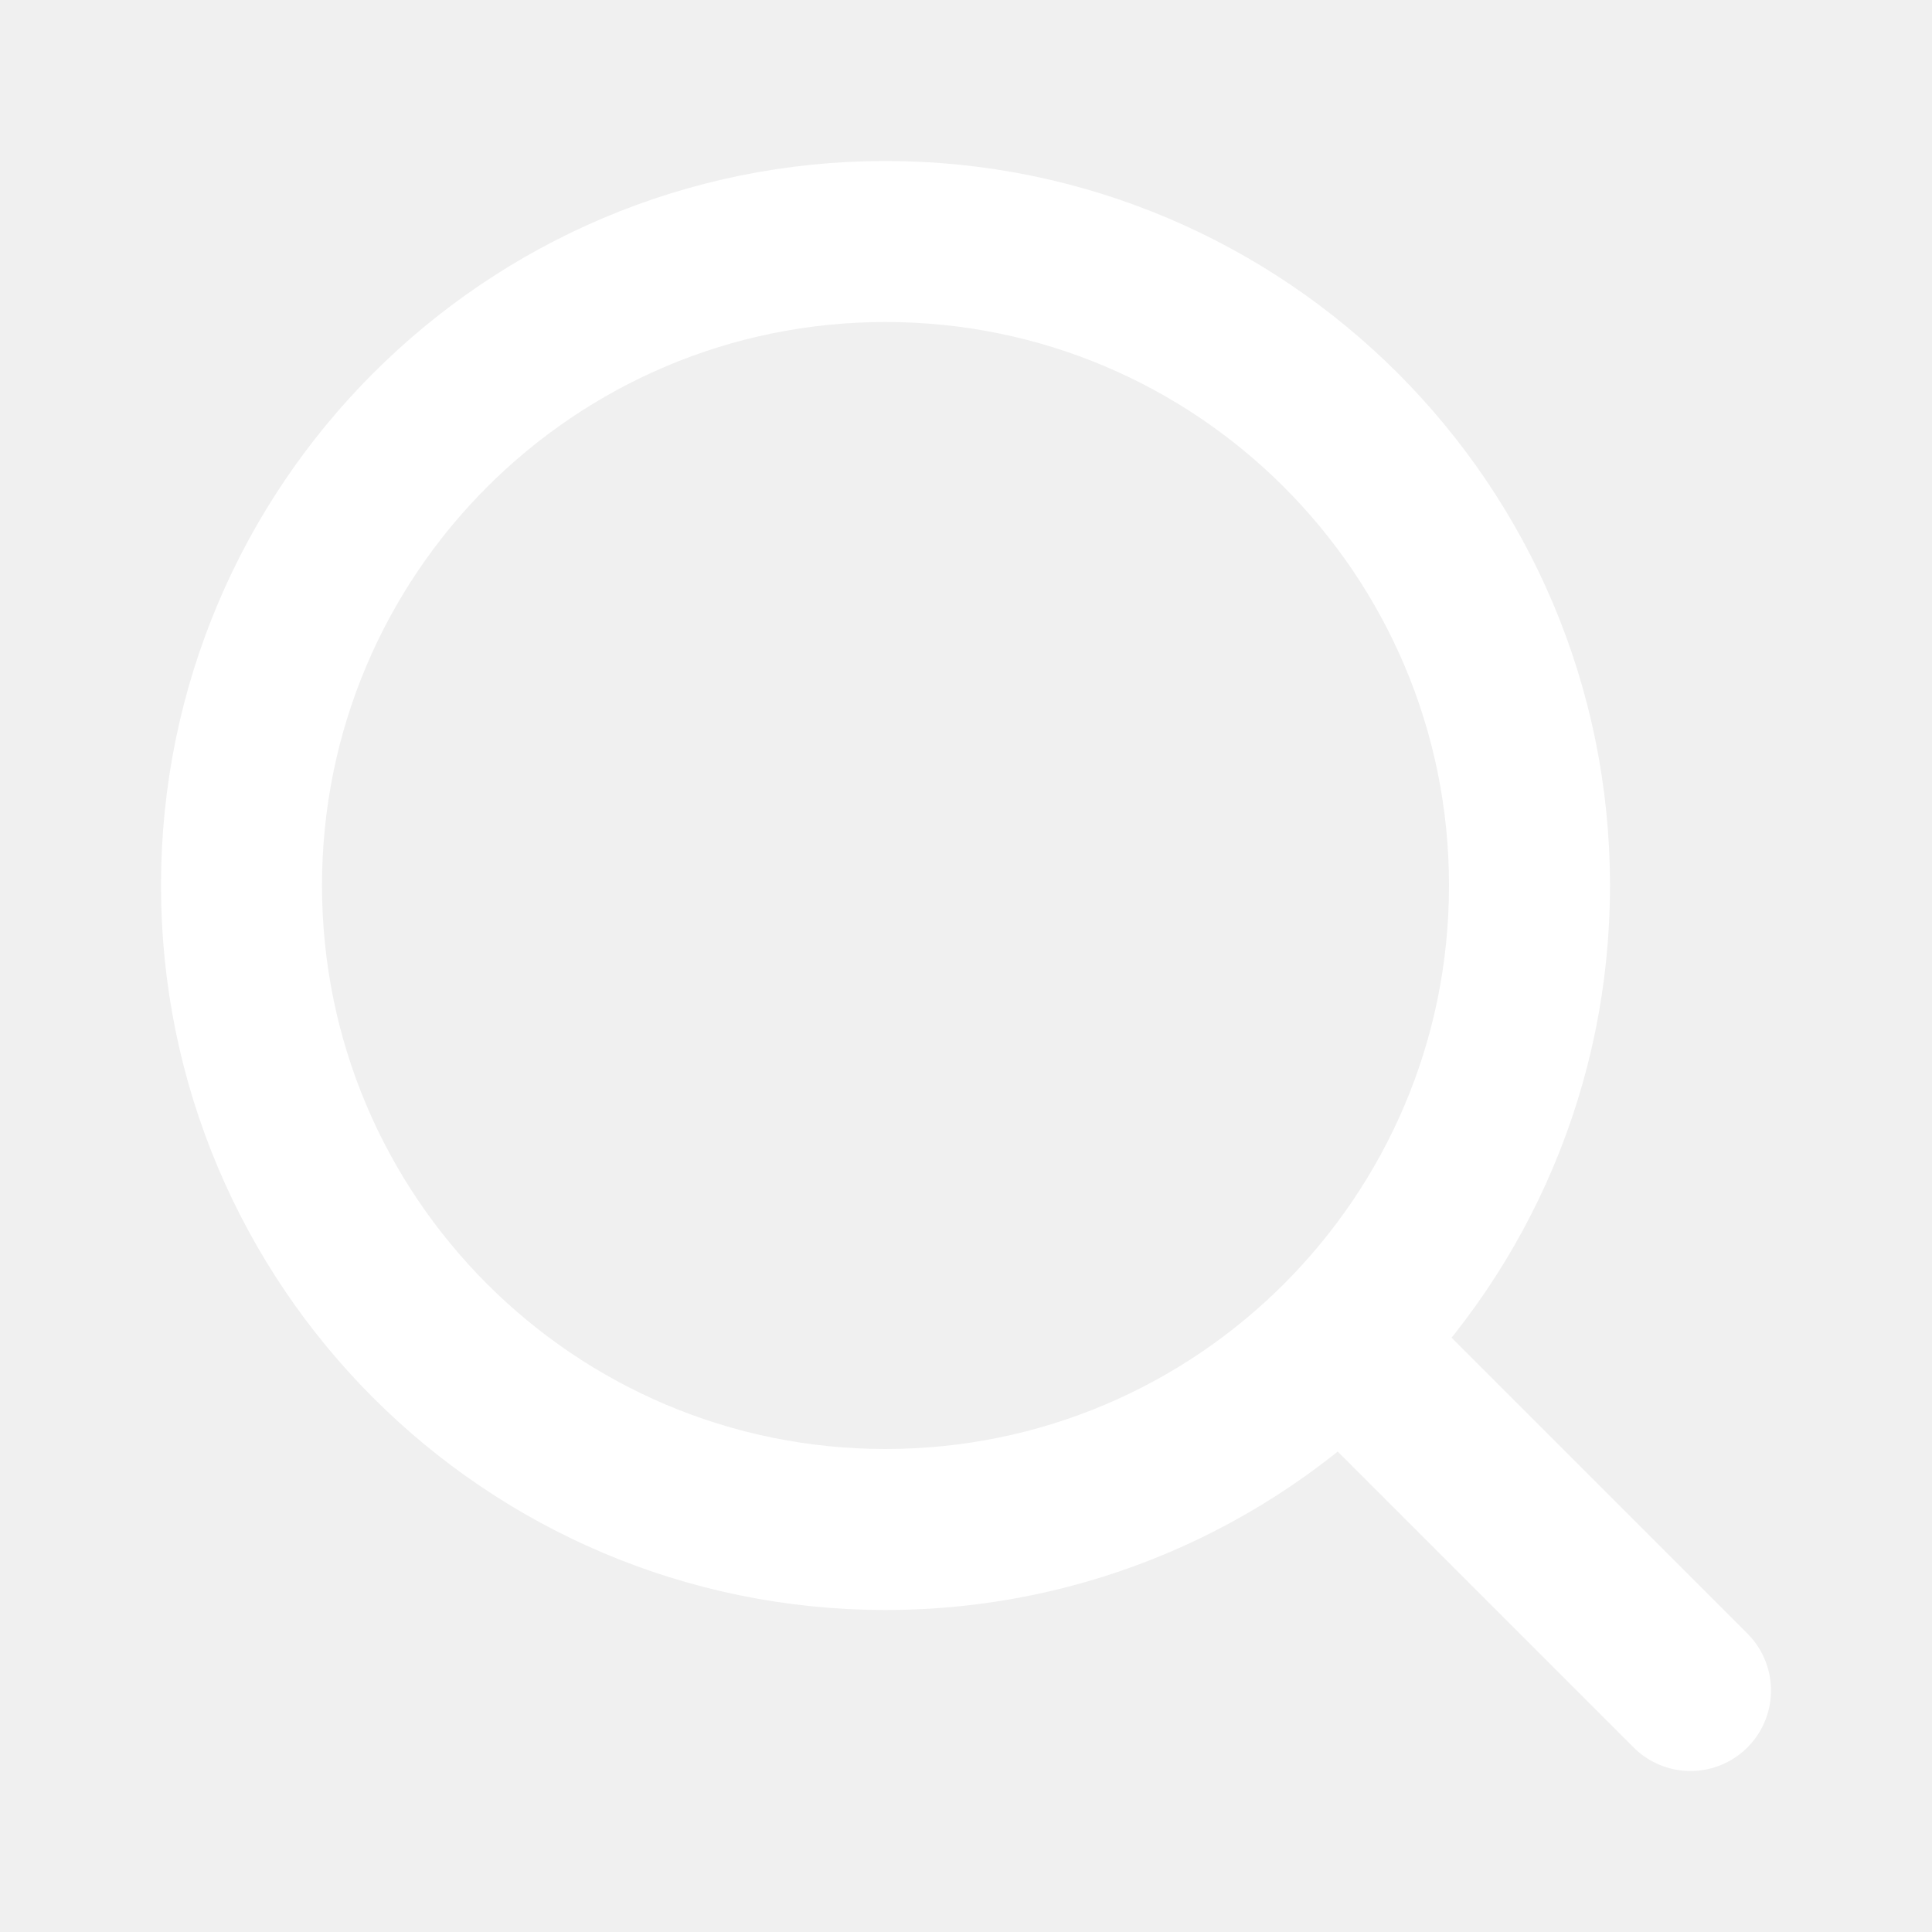
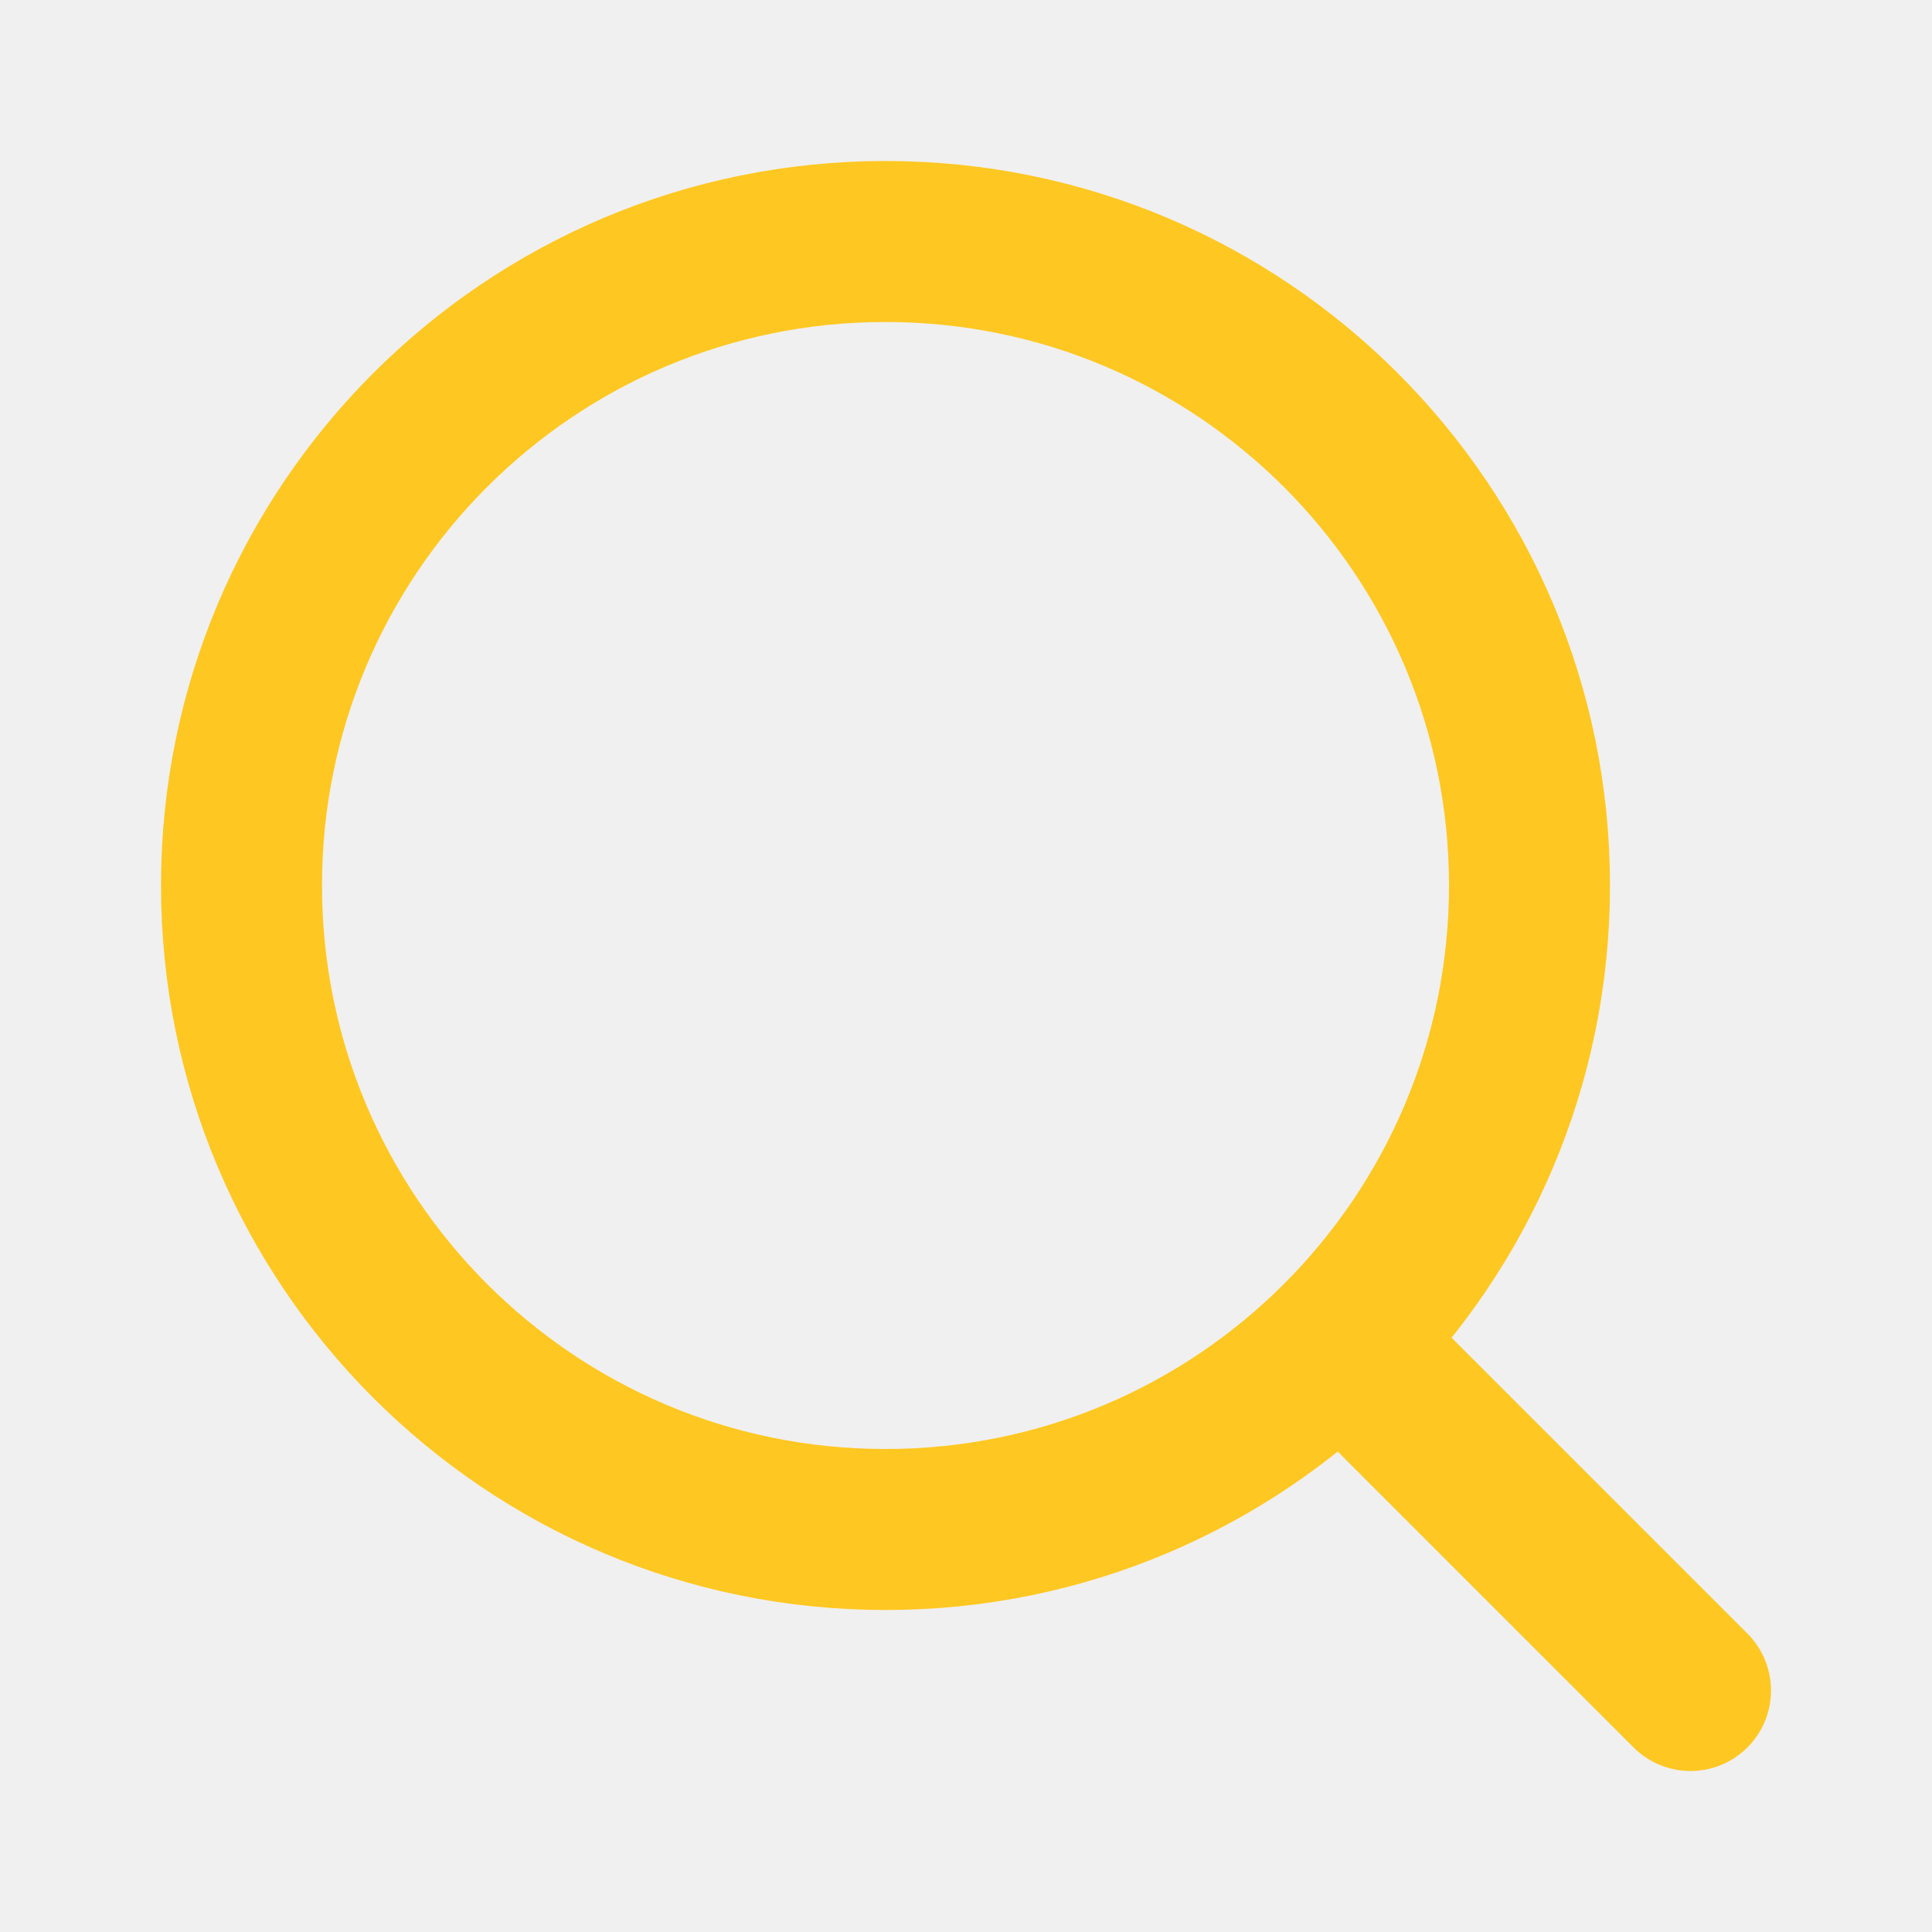
- <svg xmlns="http://www.w3.org/2000/svg" width="24" height="24" viewBox="0 0 24 24" fill="none" stroke="#ffffff" stroke-width="2" stroke-linecap="round" stroke-linejoin="round">
+ <svg xmlns="http://www.w3.org/2000/svg" width="24" height="24" viewBox="0 0 24 24" fill="none" stroke="#ffc721" stroke-width="2" stroke-linecap="round" stroke-linejoin="round">
  <circle cx="11" cy="11" r="8" />
  <path d="m21 21-4.3-4.3" />
</svg>
